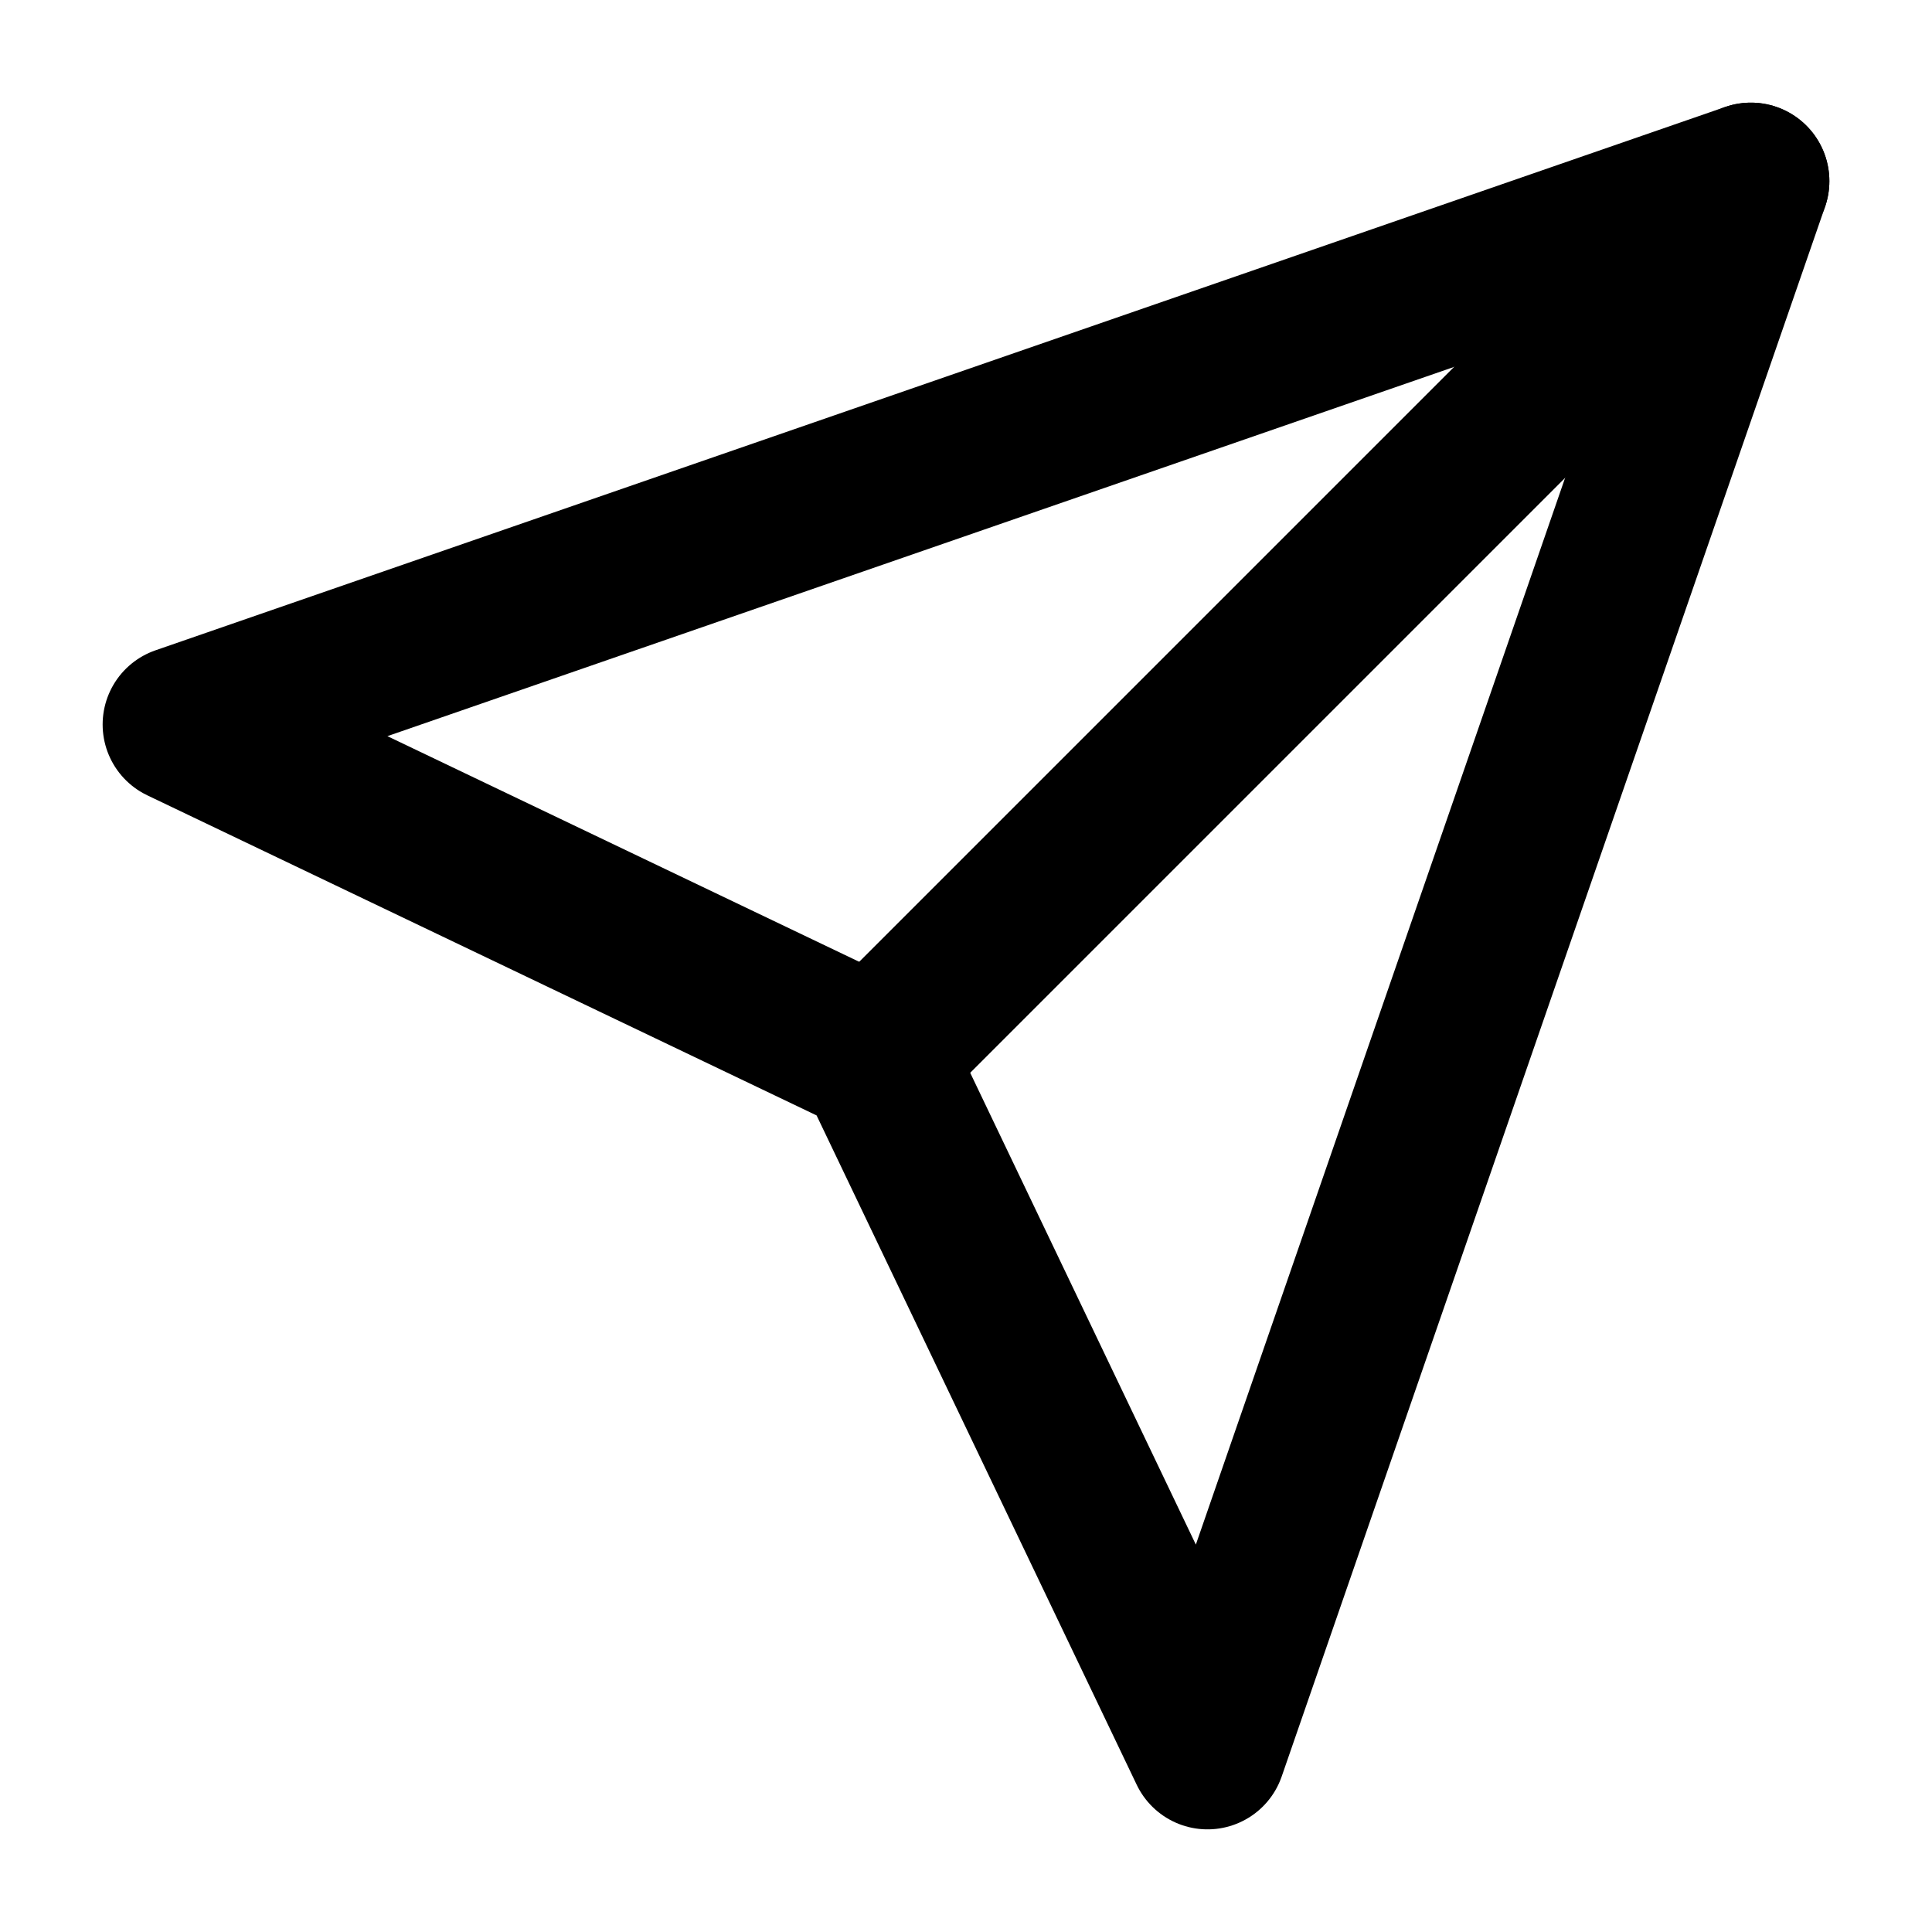
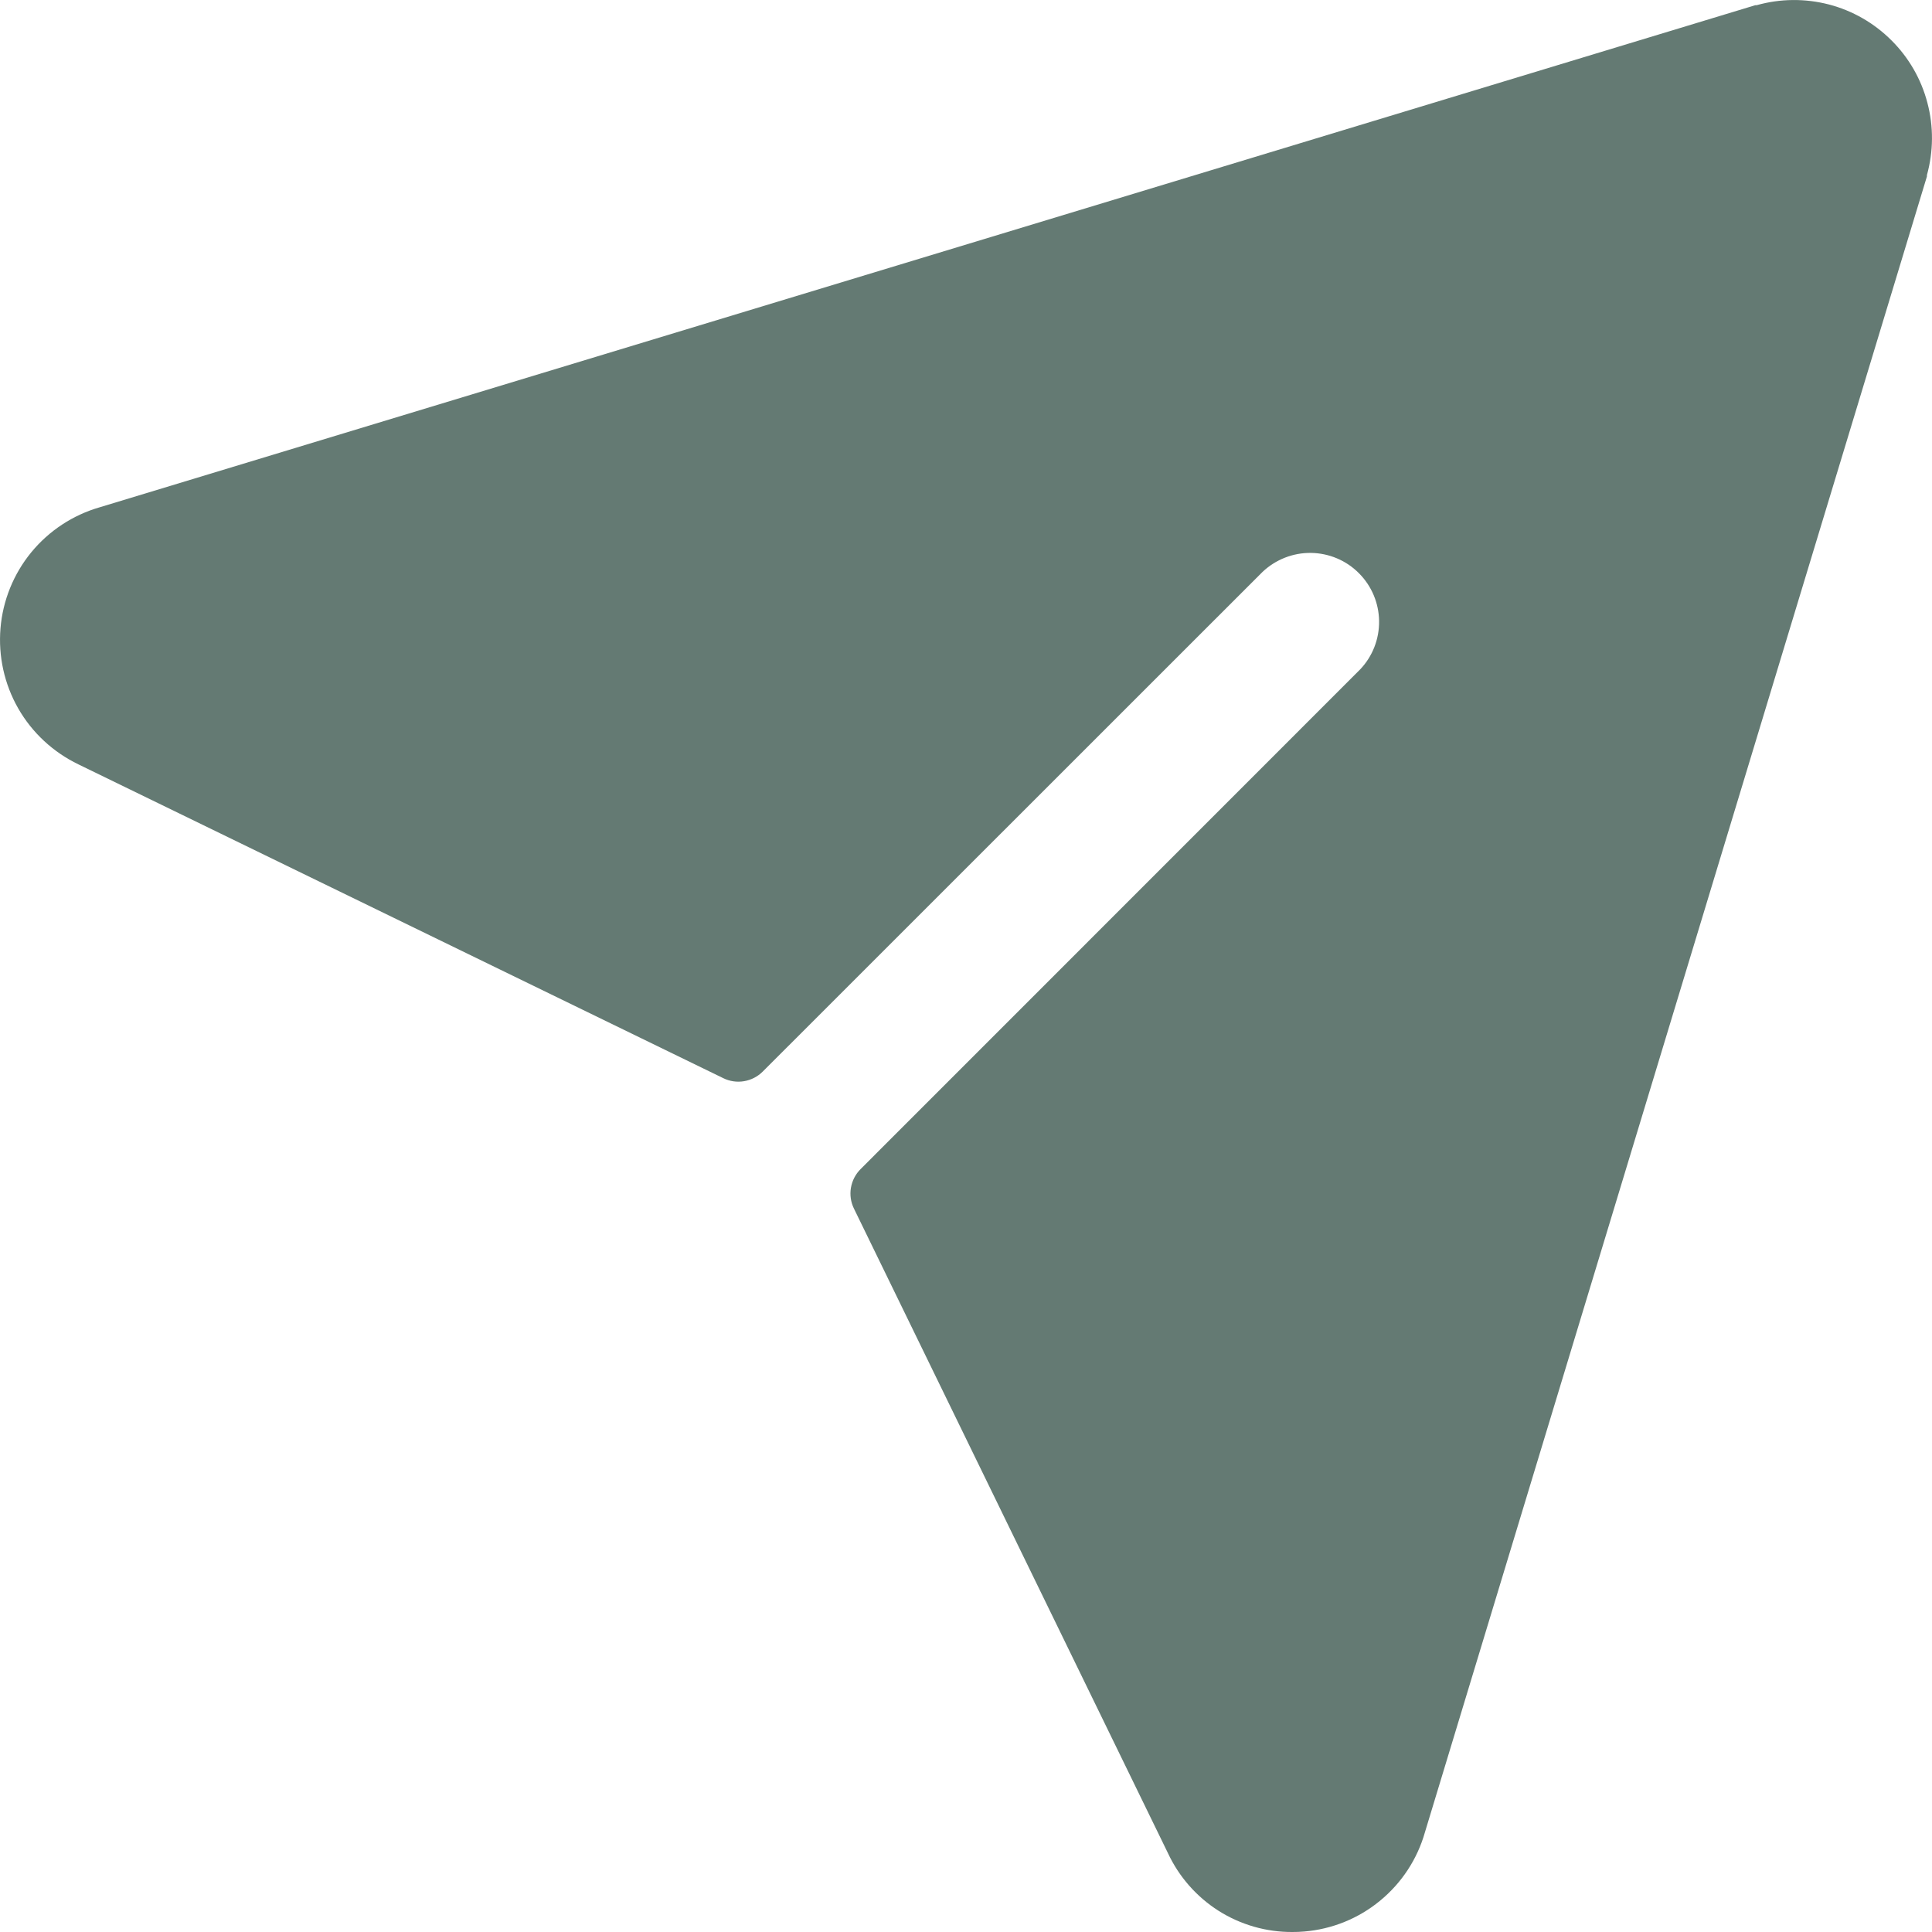
<svg xmlns="http://www.w3.org/2000/svg" width="16" height="16" viewBox="0 0 16 16" fill="none" class="icon icon-enquiry-email">
-   <path d="M14.5 1.5L7.25 8.75" stroke="currentColor" stroke-width="1.3" stroke-linecap="round" stroke-linejoin="round" />
-   <path d="M14.5 1.5L10 14.5L7.25 8.75L1.5 6L14.5 1.5Z" stroke="currentColor" stroke-width="1.3" stroke-linecap="round" stroke-linejoin="round" />
+   <path d="M15.958 1.45C15.958 1.45 15.958 1.457 15.958 1.461L11.801 15.173C11.738 15.396 11.608 15.594 11.429 15.741C11.251 15.888 11.031 15.977 10.801 15.996C10.768 15.999 10.735 16 10.702 16C10.486 16.001 10.274 15.94 10.091 15.824C9.909 15.708 9.763 15.542 9.672 15.346L7.072 10.009C7.046 9.956 7.037 9.896 7.047 9.837C7.057 9.778 7.085 9.724 7.127 9.682L11.264 5.544C11.367 5.436 11.423 5.292 11.421 5.143C11.419 4.994 11.359 4.852 11.254 4.747C11.149 4.641 11.006 4.581 10.857 4.579C10.708 4.577 10.564 4.634 10.456 4.736L6.317 8.874C6.275 8.916 6.221 8.944 6.162 8.954C6.103 8.964 6.043 8.955 5.99 8.929L0.649 6.33C0.44 6.229 0.266 6.068 0.151 5.867C0.036 5.666 -0.015 5.435 0.004 5.204C0.023 4.973 0.112 4.753 0.259 4.574C0.406 4.395 0.604 4.265 0.826 4.201L14.537 0.043H14.548C14.743 -0.012 14.949 -0.014 15.146 0.037C15.342 0.088 15.521 0.191 15.664 0.334C15.808 0.477 15.911 0.656 15.962 0.852C16.014 1.048 16.012 1.255 15.958 1.45Z" fill="#647A73" />
</svg>
